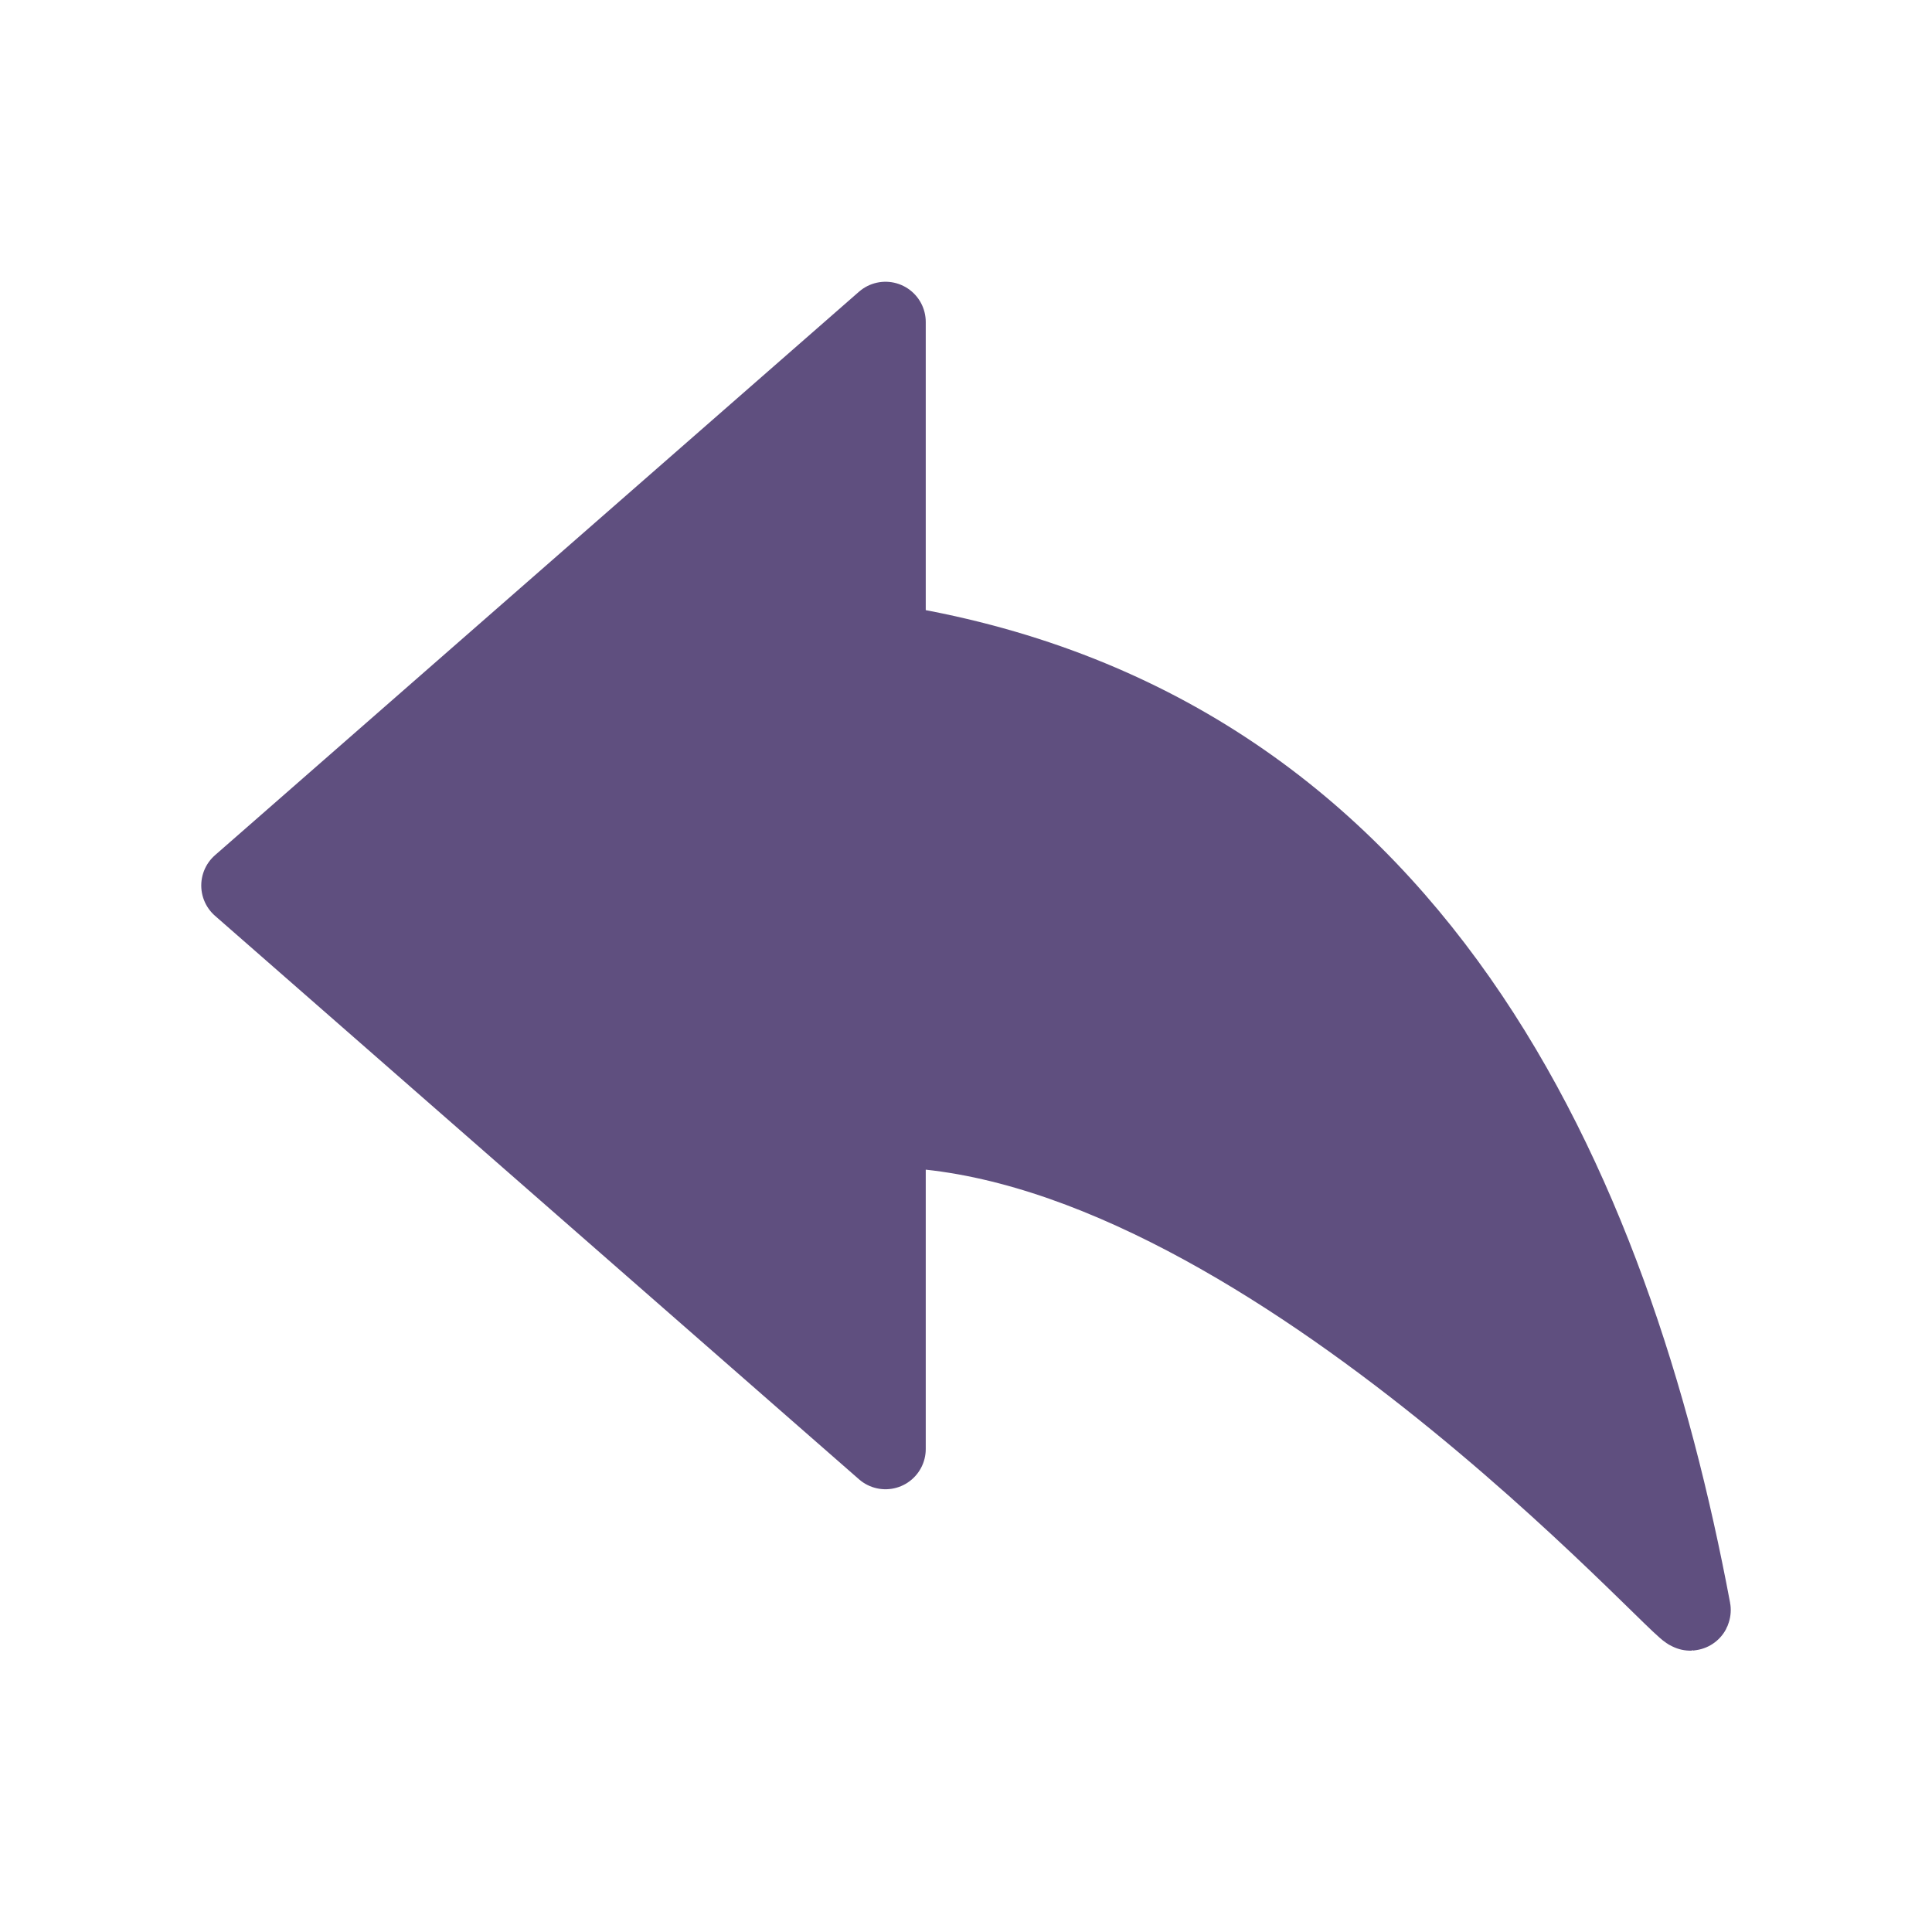
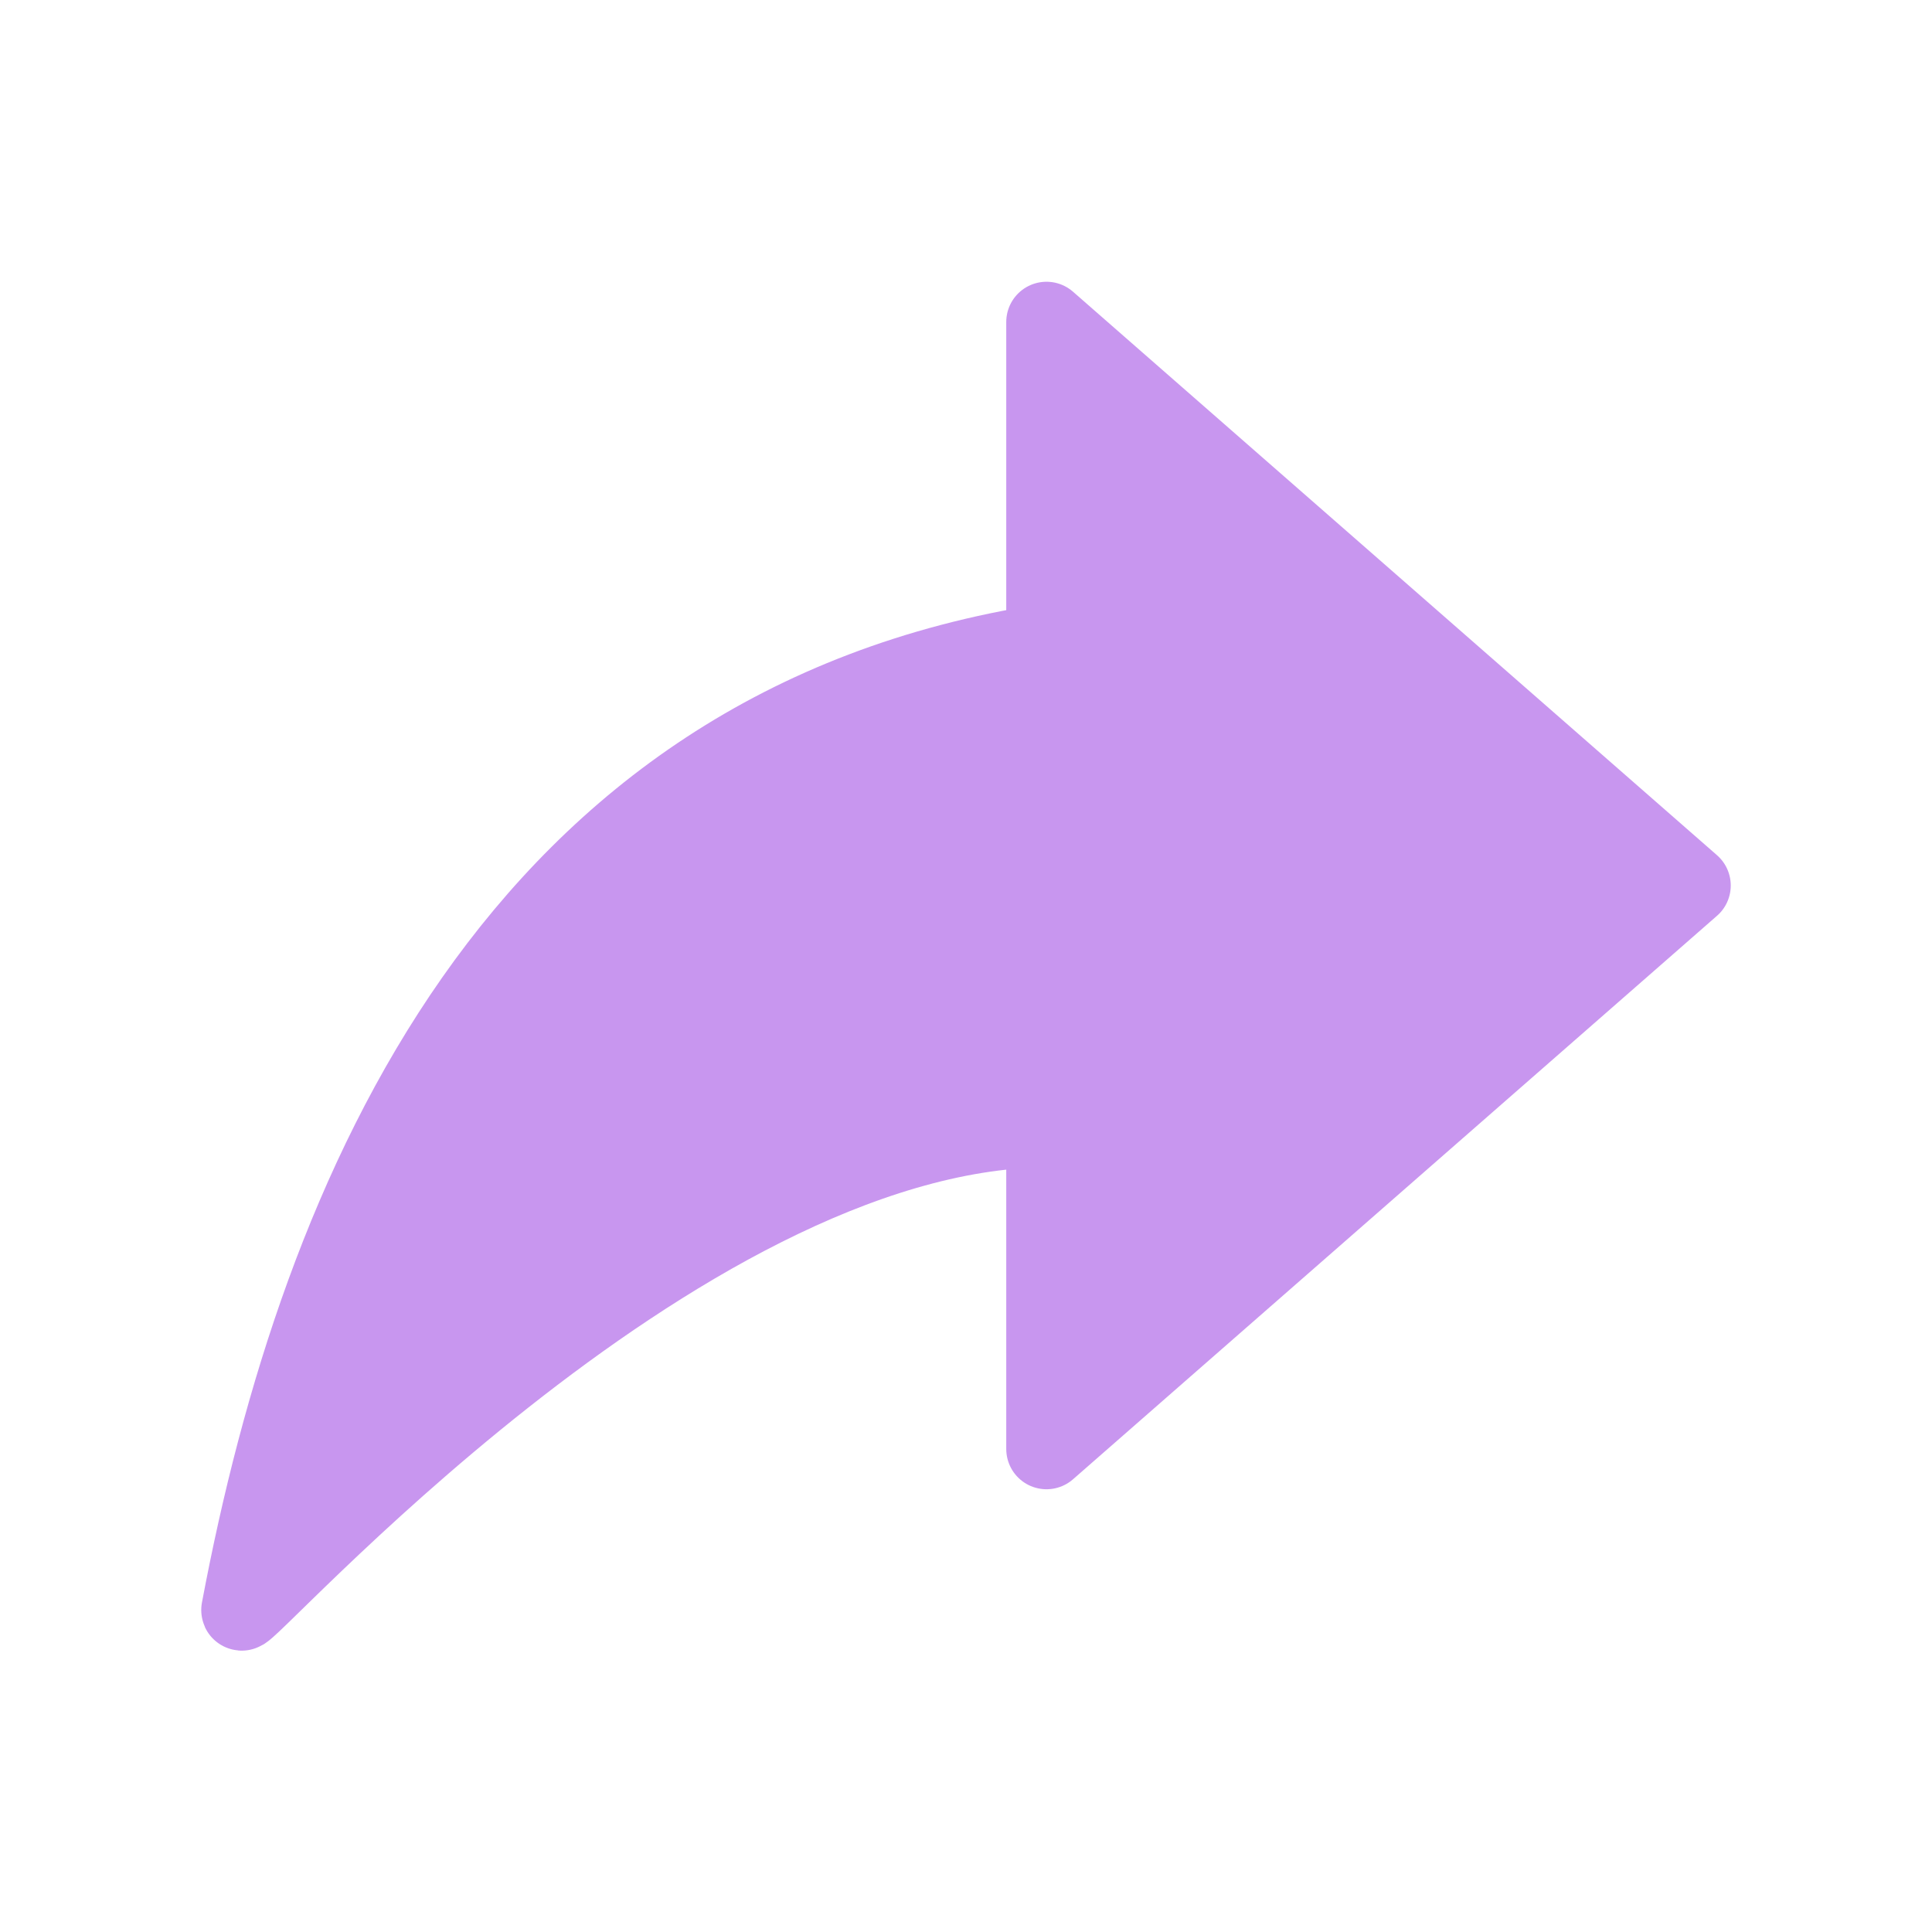
<svg xmlns="http://www.w3.org/2000/svg" width="24" height="24" viewBox="0 0 24 24" fill="none">
-   <path d="M11 4V8C17.575 9.028 20.02 14.788 21 20C21.037 20.206 15.616 14.038 11 14V18L3 11L11 4Z" fill="#5F4F7F" stroke="#5F4F7F" stroke-linecap="round" stroke-linejoin="round" />
+   <path d="M13 4V8C6.425 9.028 3.98 14.788 3 20C2.963 20.206 8.384 14.038 13 14V18L21 11L13 4Z" fill="#C896EF" stroke="#C896EF" stroke-linecap="round" stroke-linejoin="round" />
</svg>
